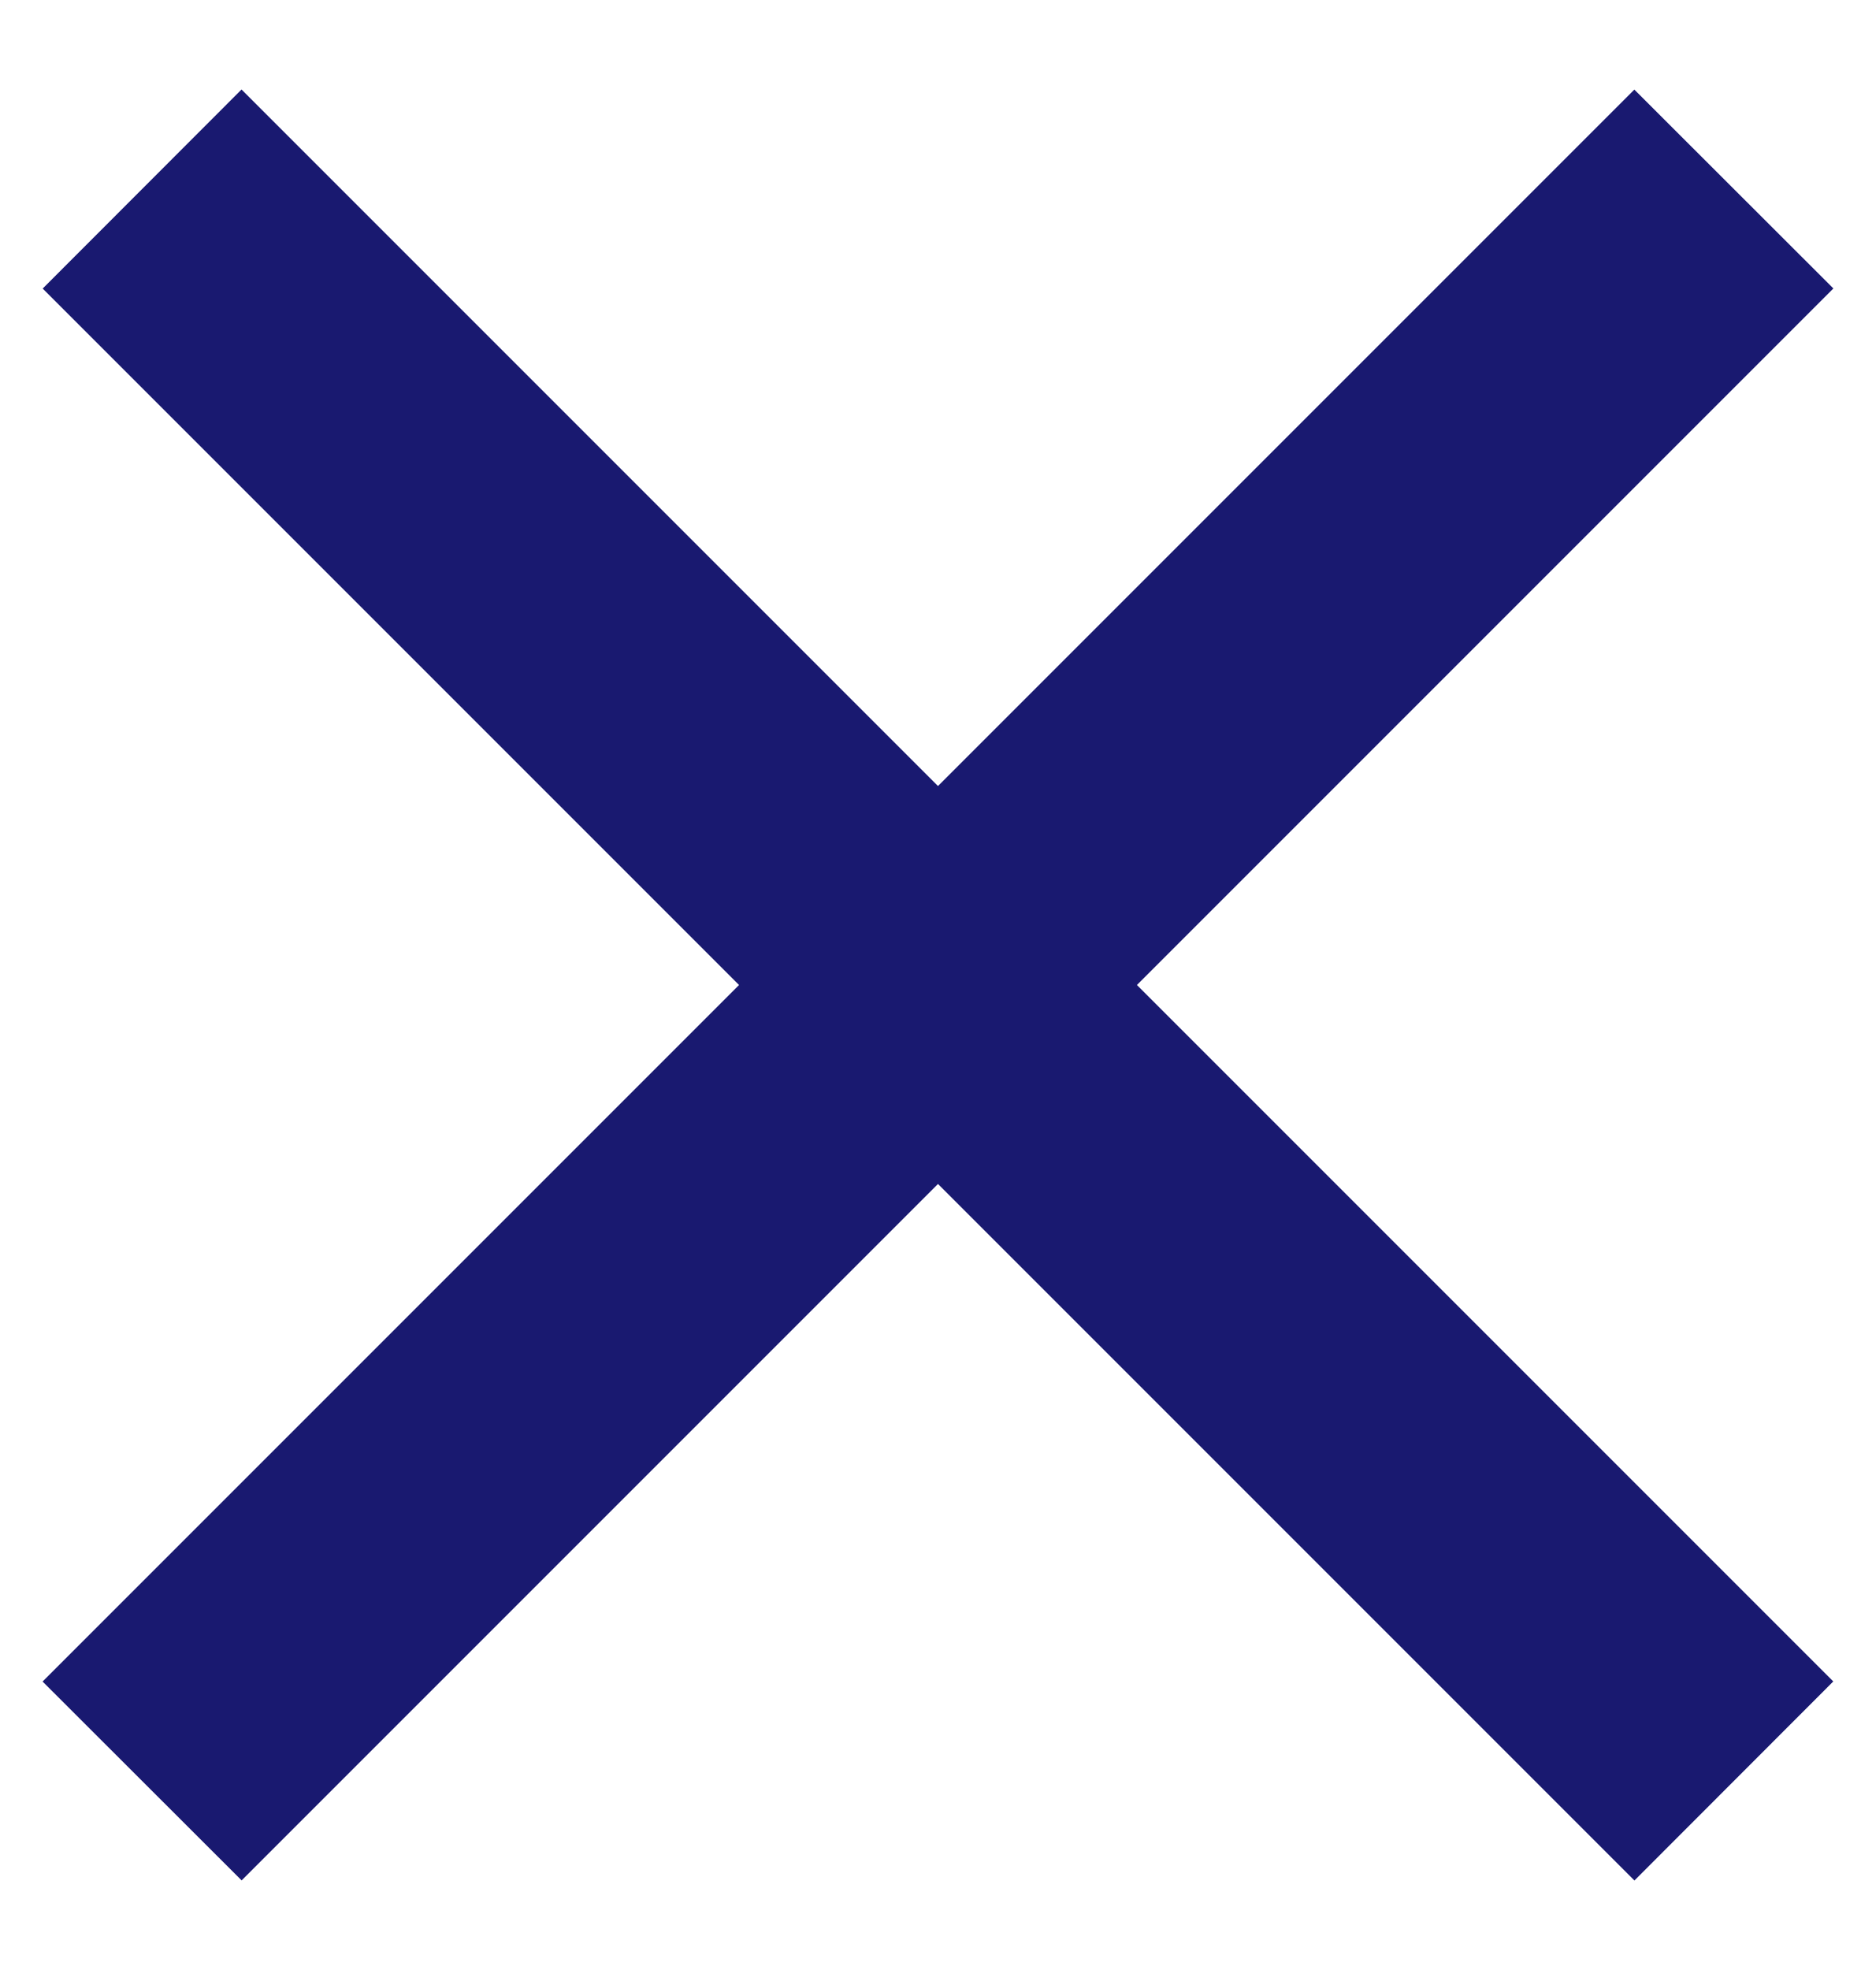
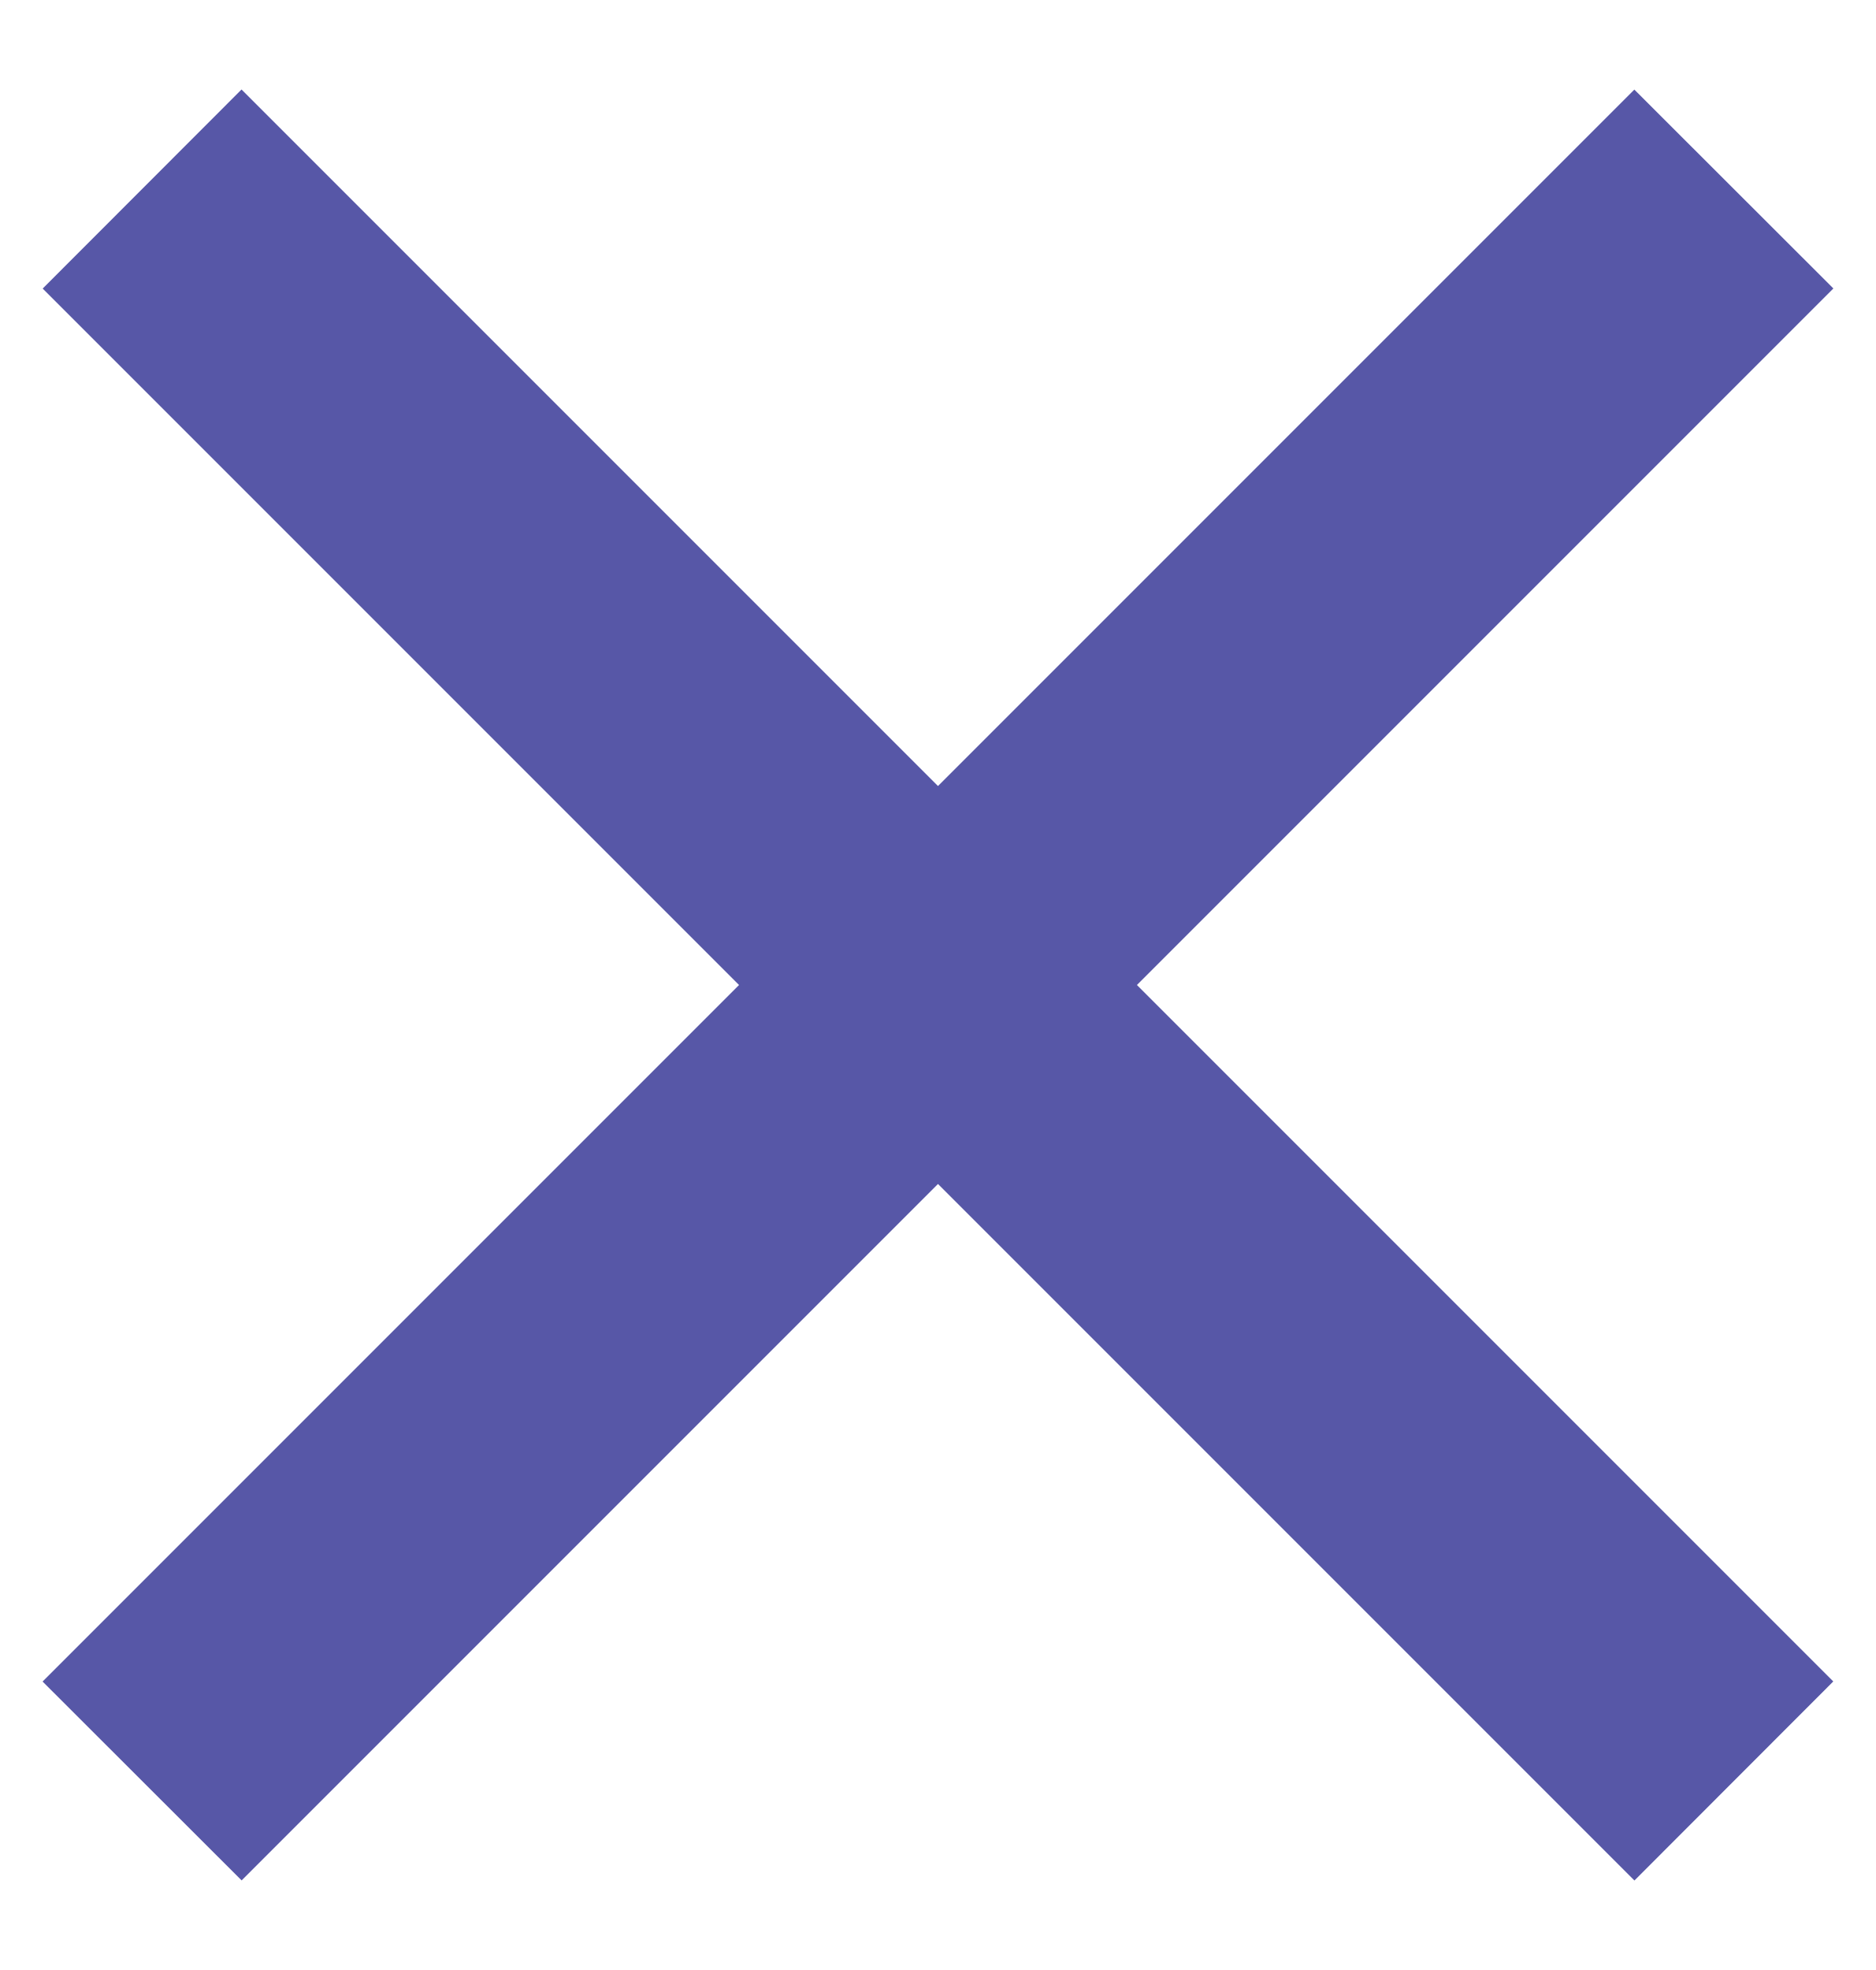
<svg xmlns="http://www.w3.org/2000/svg" width="20" height="21">
-   <g fill="#191970" fill-rule="evenodd">
+   <g fill="#5757A7" fill-rule="evenodd">
    <path d="M2.575.954l16.97 16.97-2.12 2.122L.455 3.076z" />
    <path d="M.454 17.925L17.424.955l2.122 2.12-16.97 16.97z" />
  </g>
</svg>
